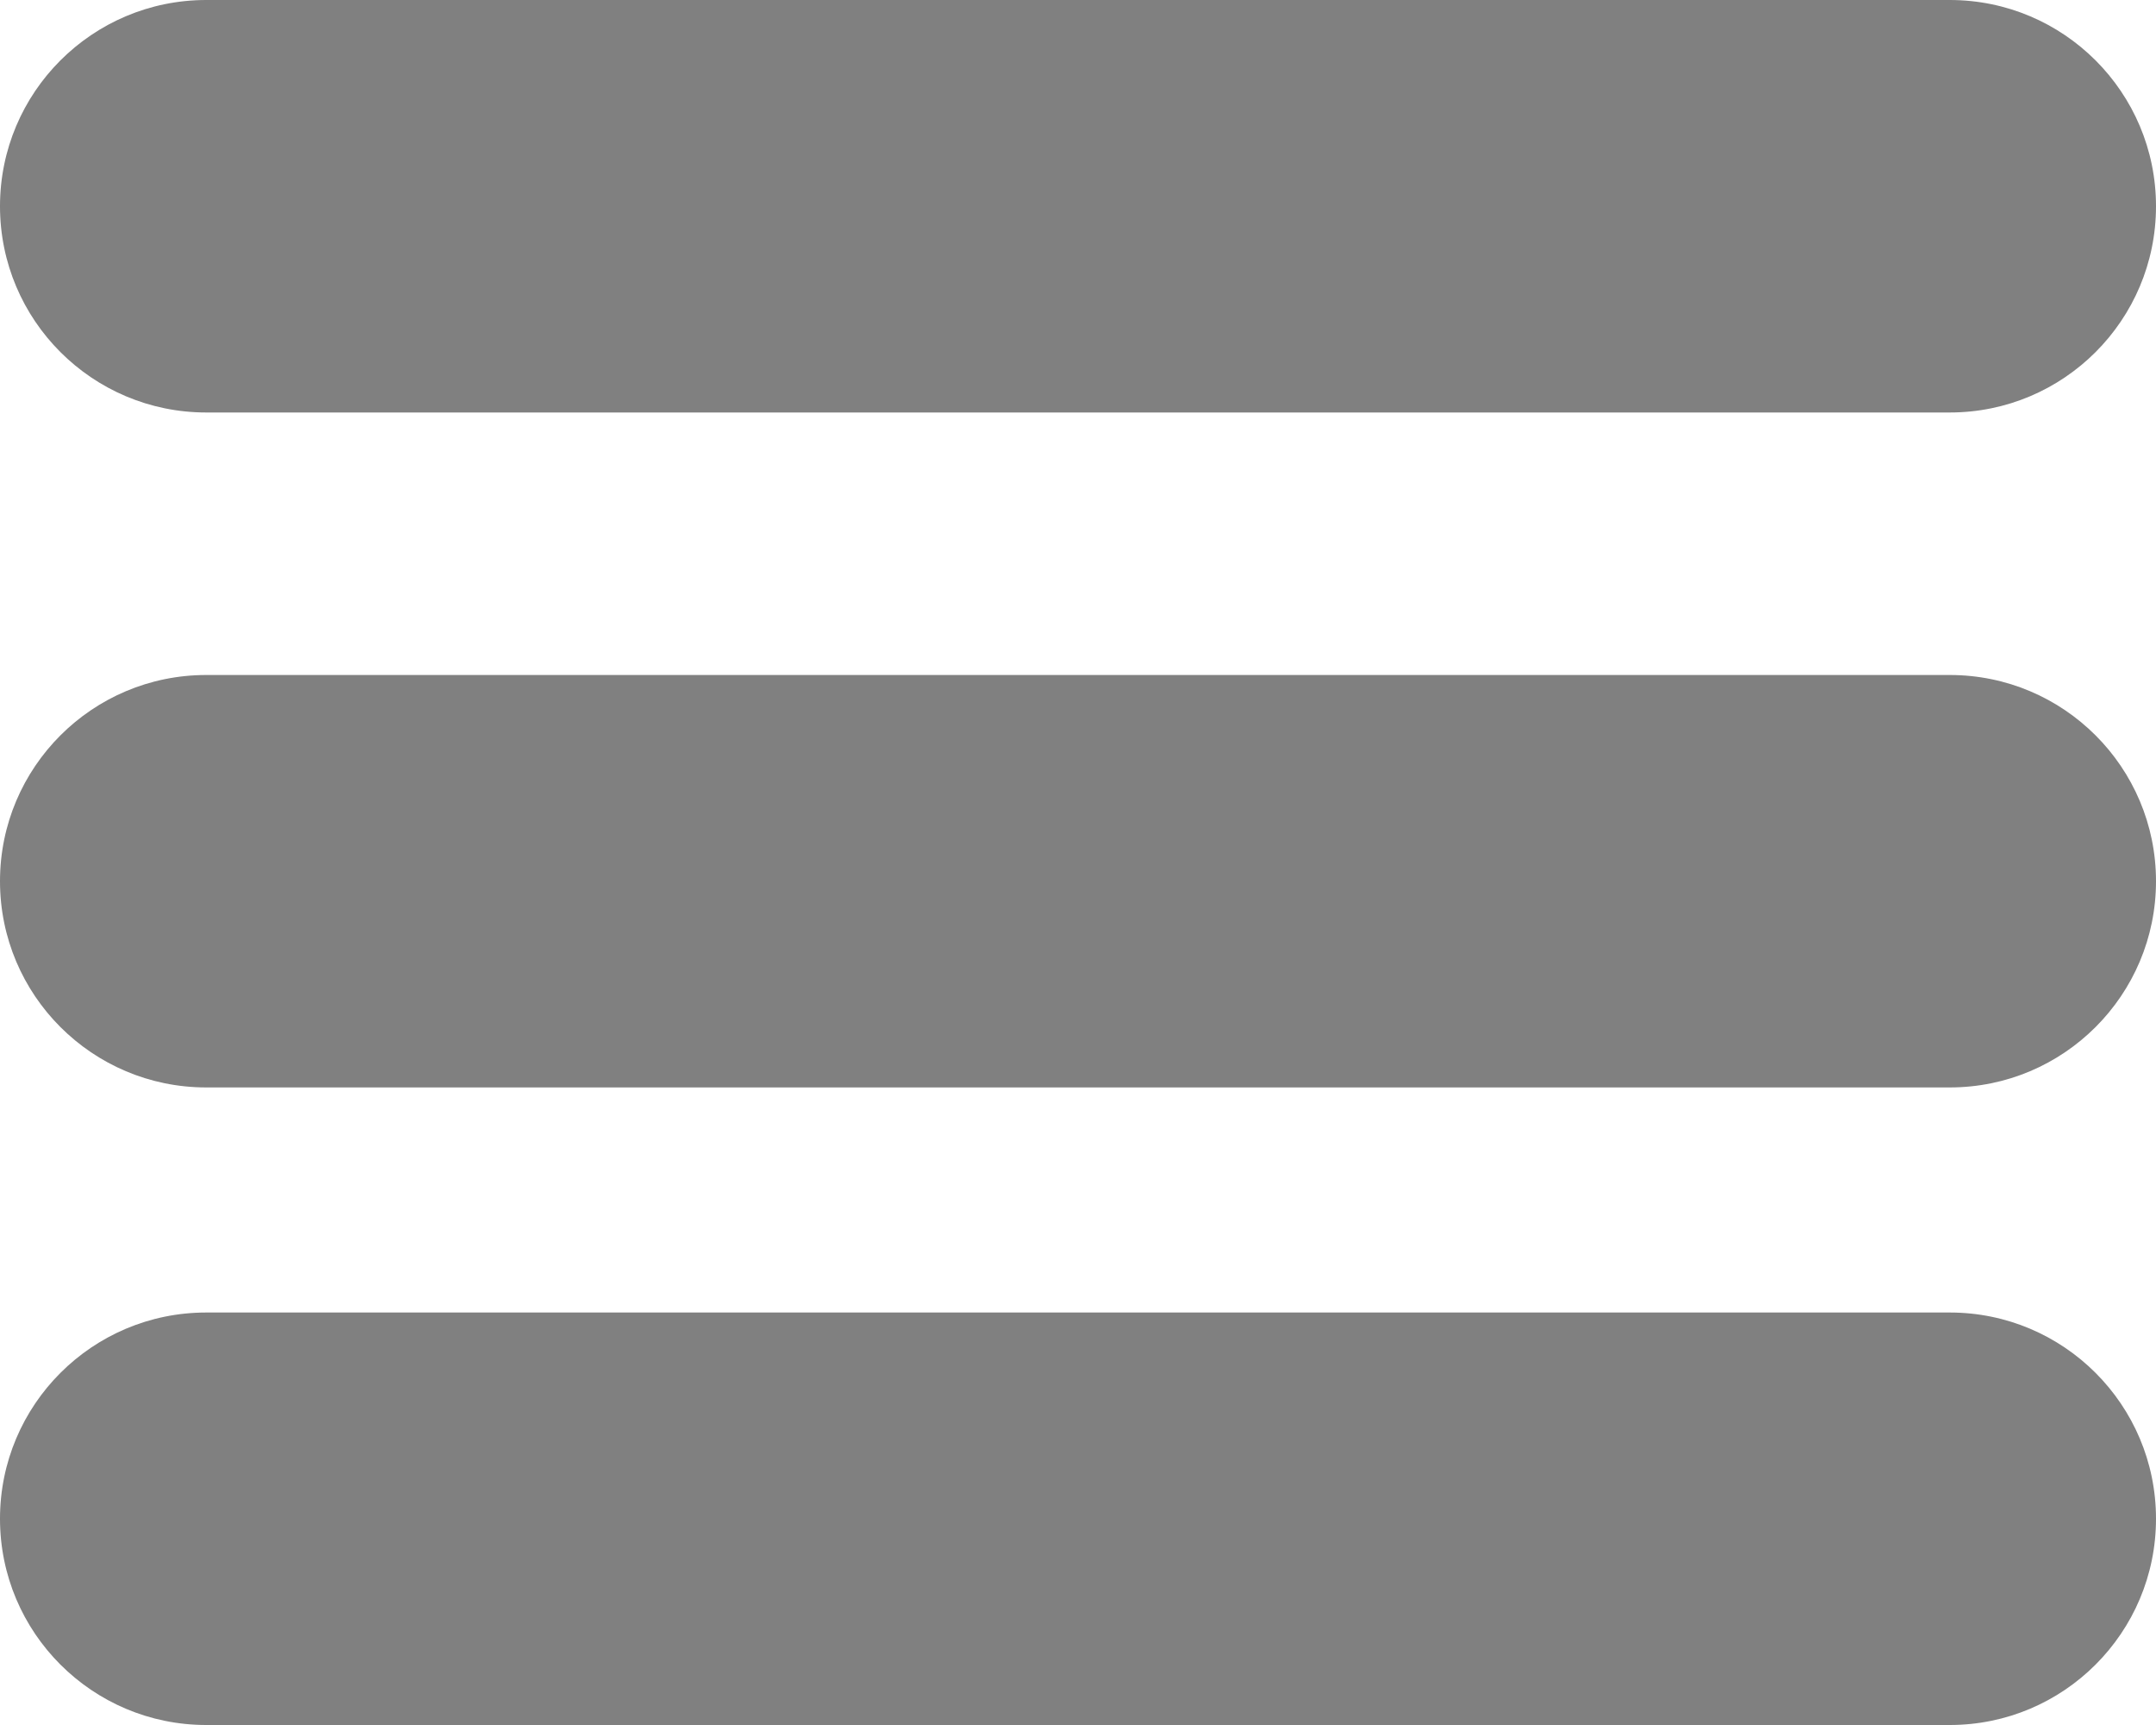
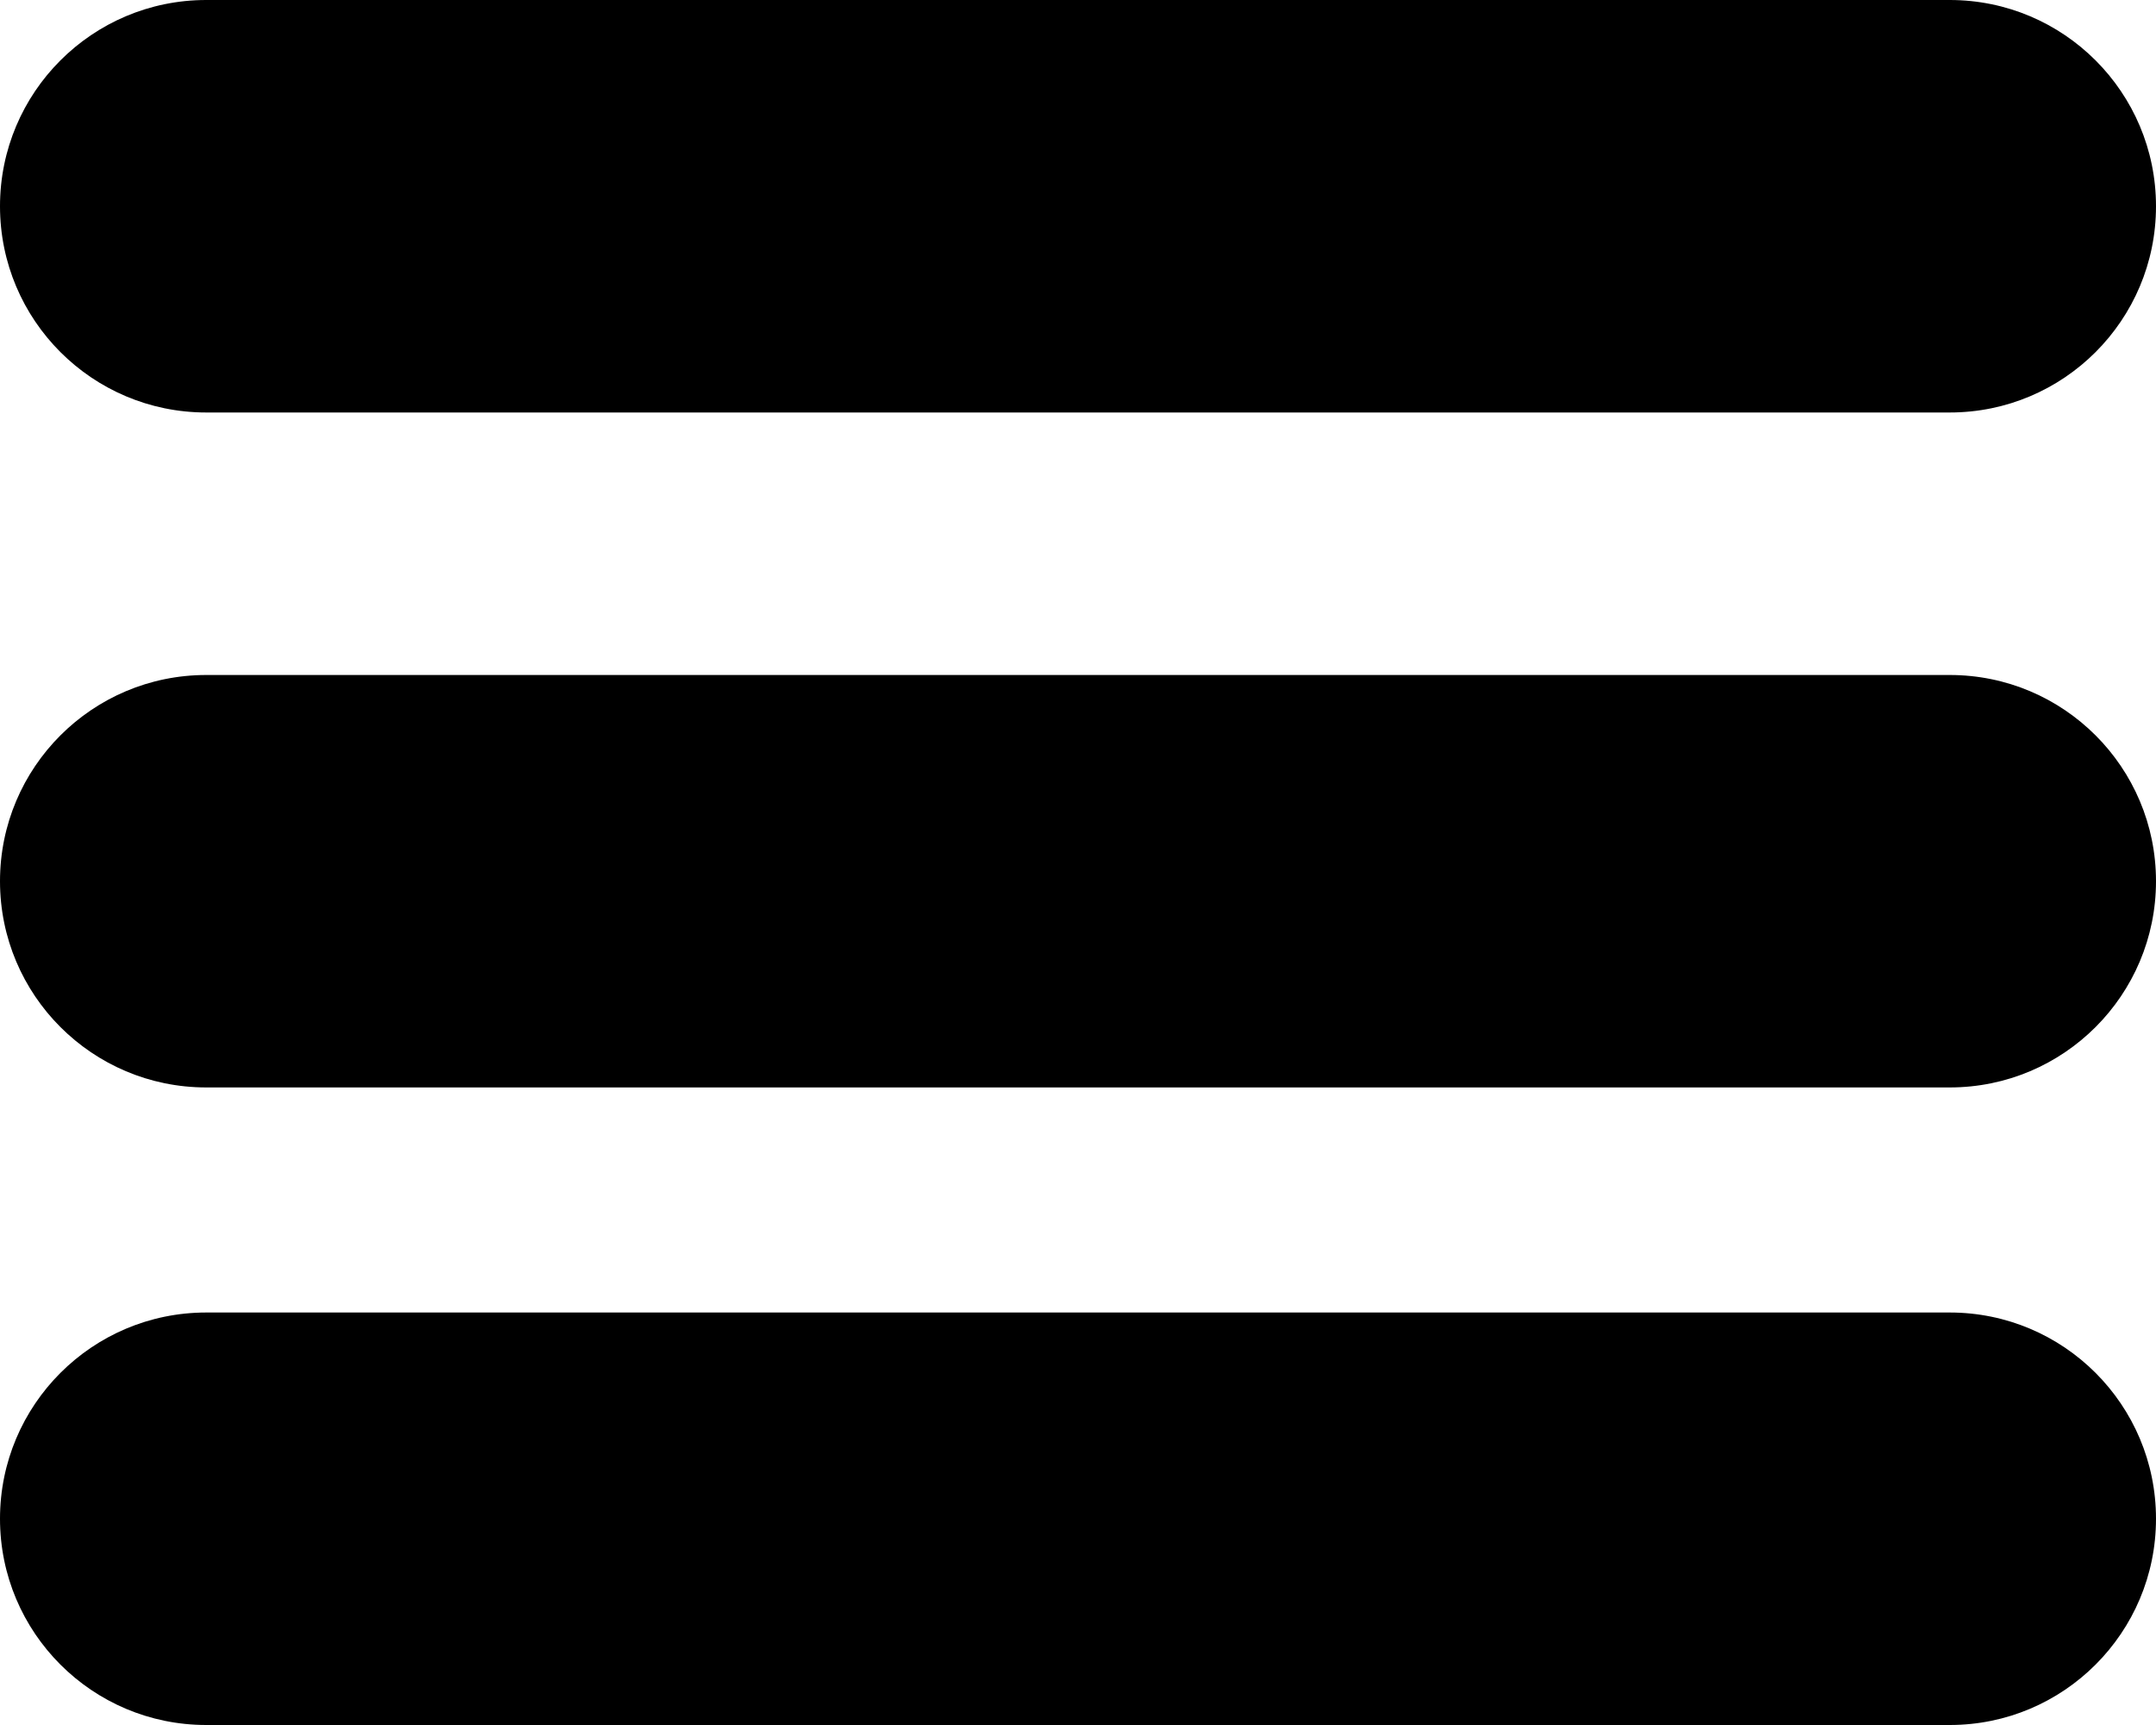
- <svg xmlns="http://www.w3.org/2000/svg" width="50" height="40" viewBox="0 0 50 40" fill="grey">
+ <svg xmlns="http://www.w3.org/2000/svg" width="50" height="40" viewBox="0 0 50 40">
  <rect width="50" height="9.565" rx="4.783" />
  <rect y="15.652" width="50" height="9.564" rx="4.782" />
  <rect y="30.435" width="50" height="9.565" rx="4.783" />
</svg>
